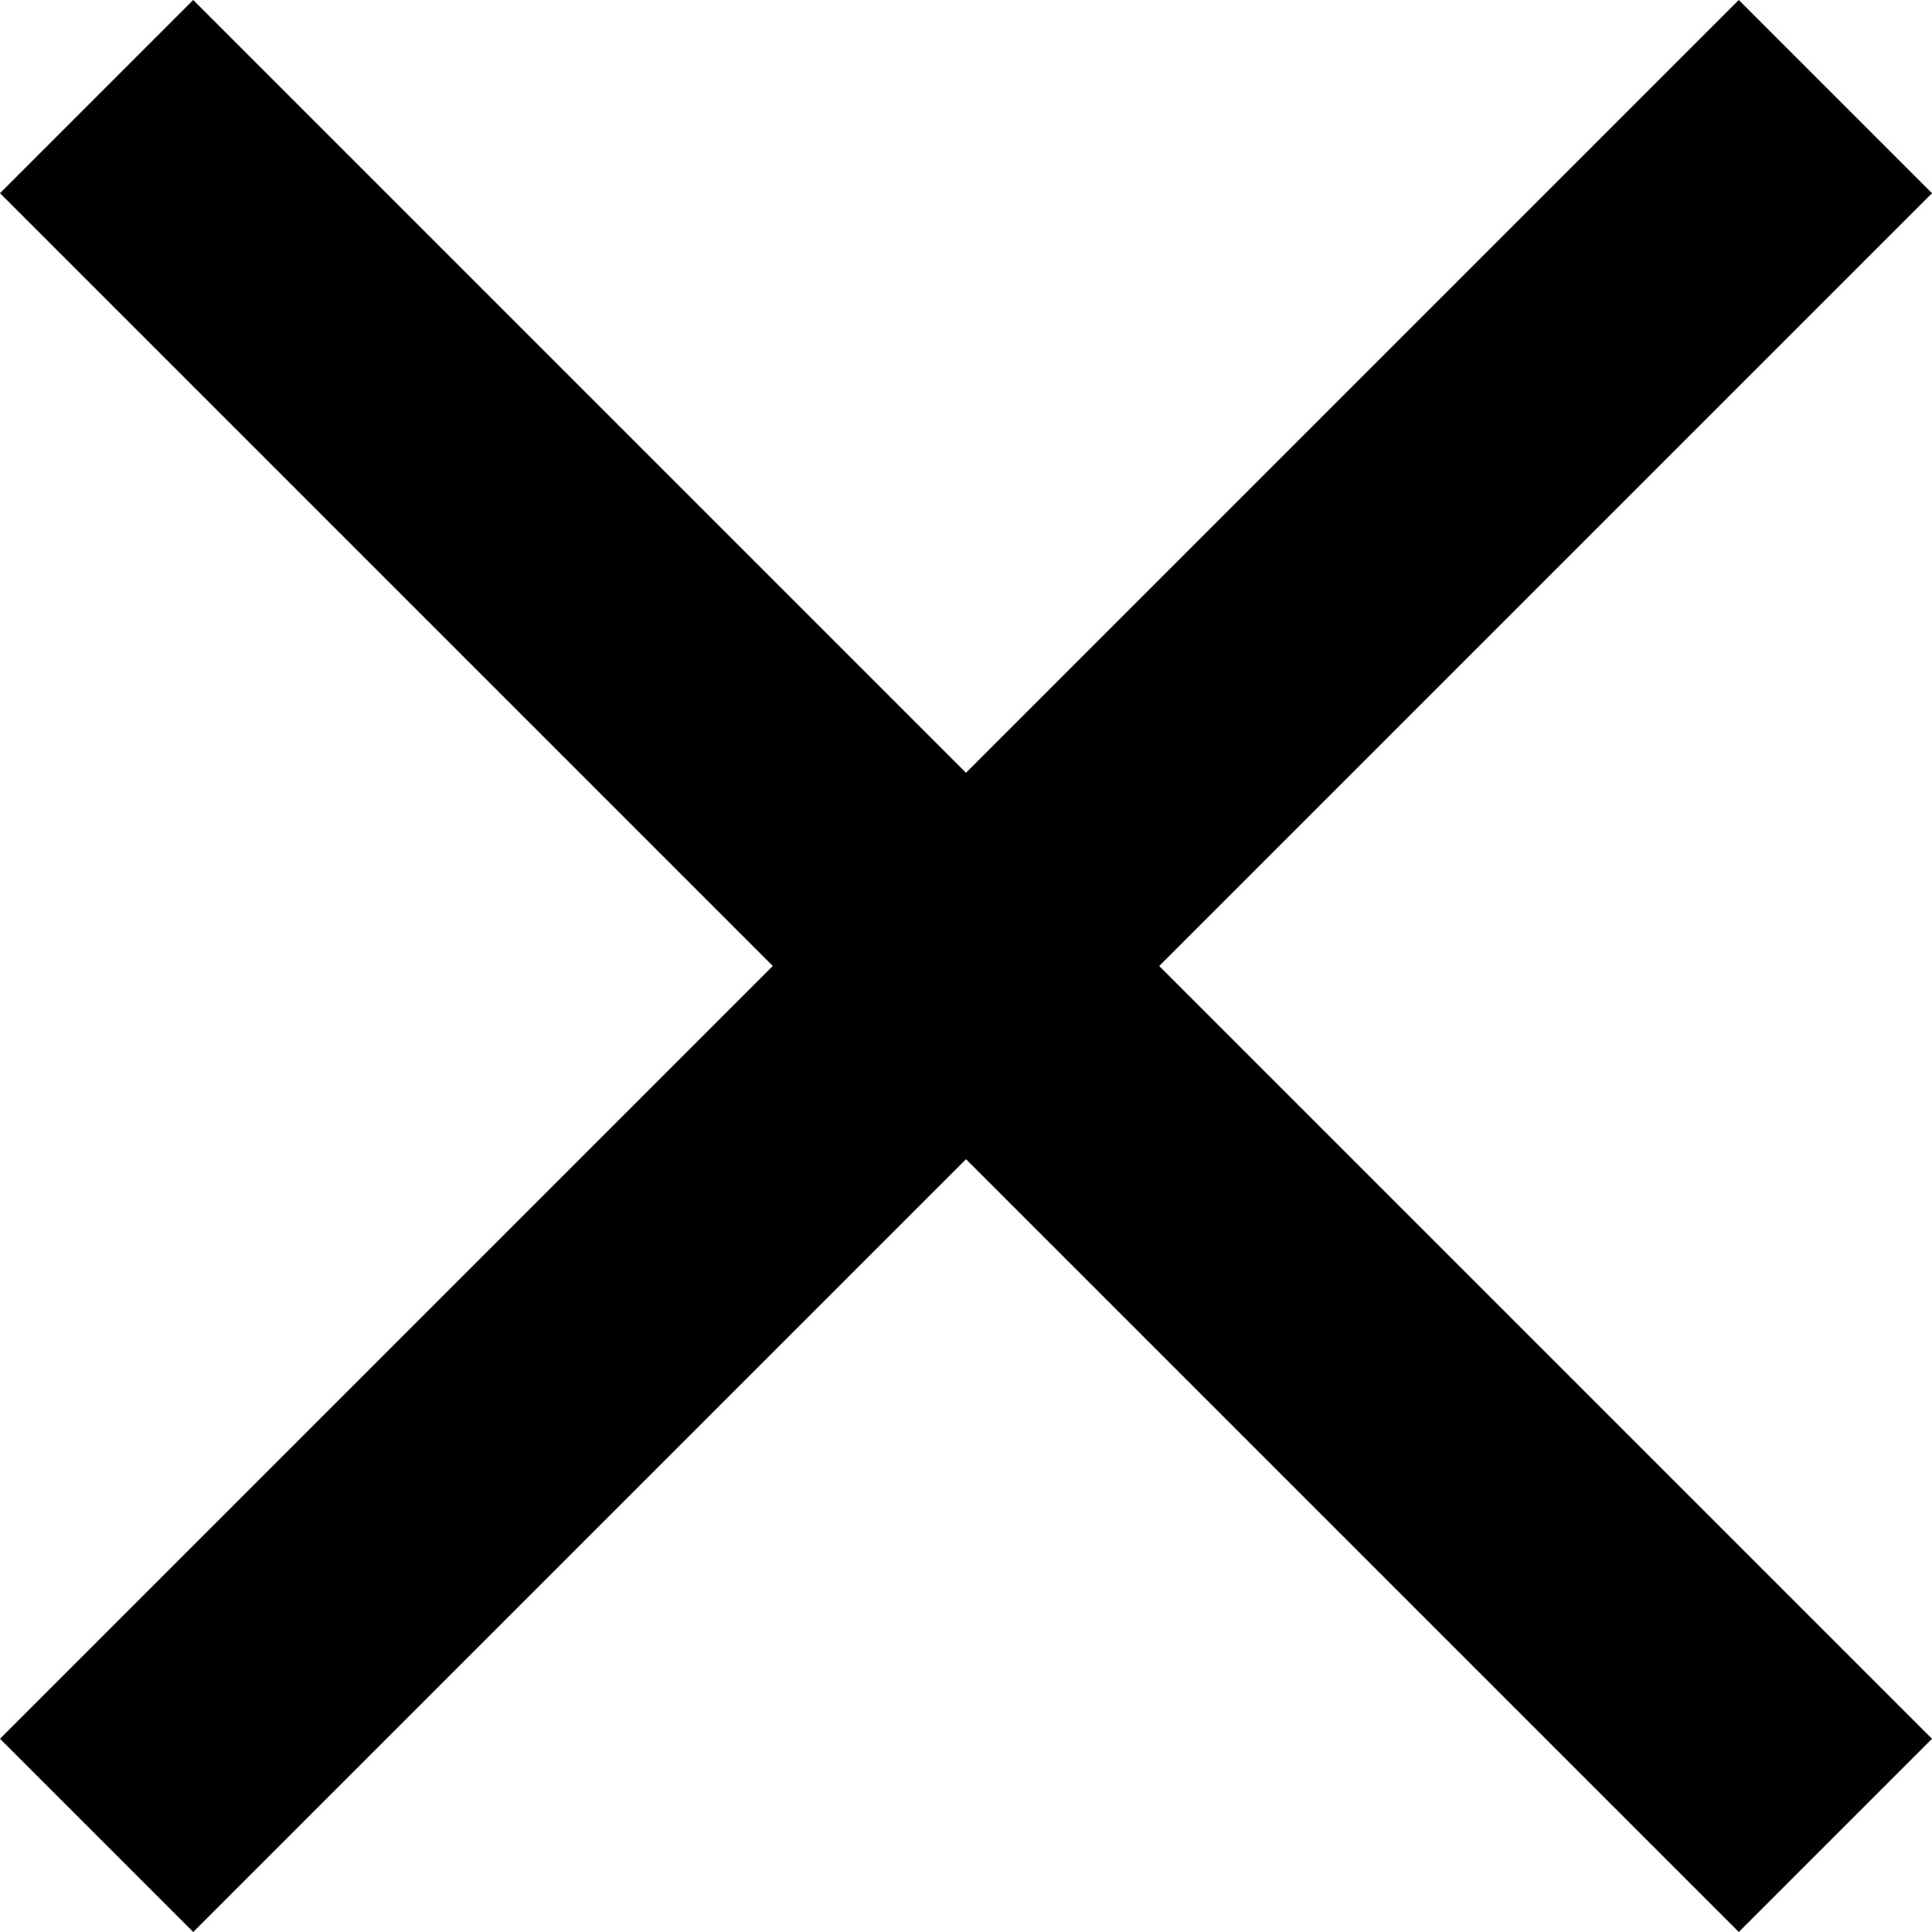
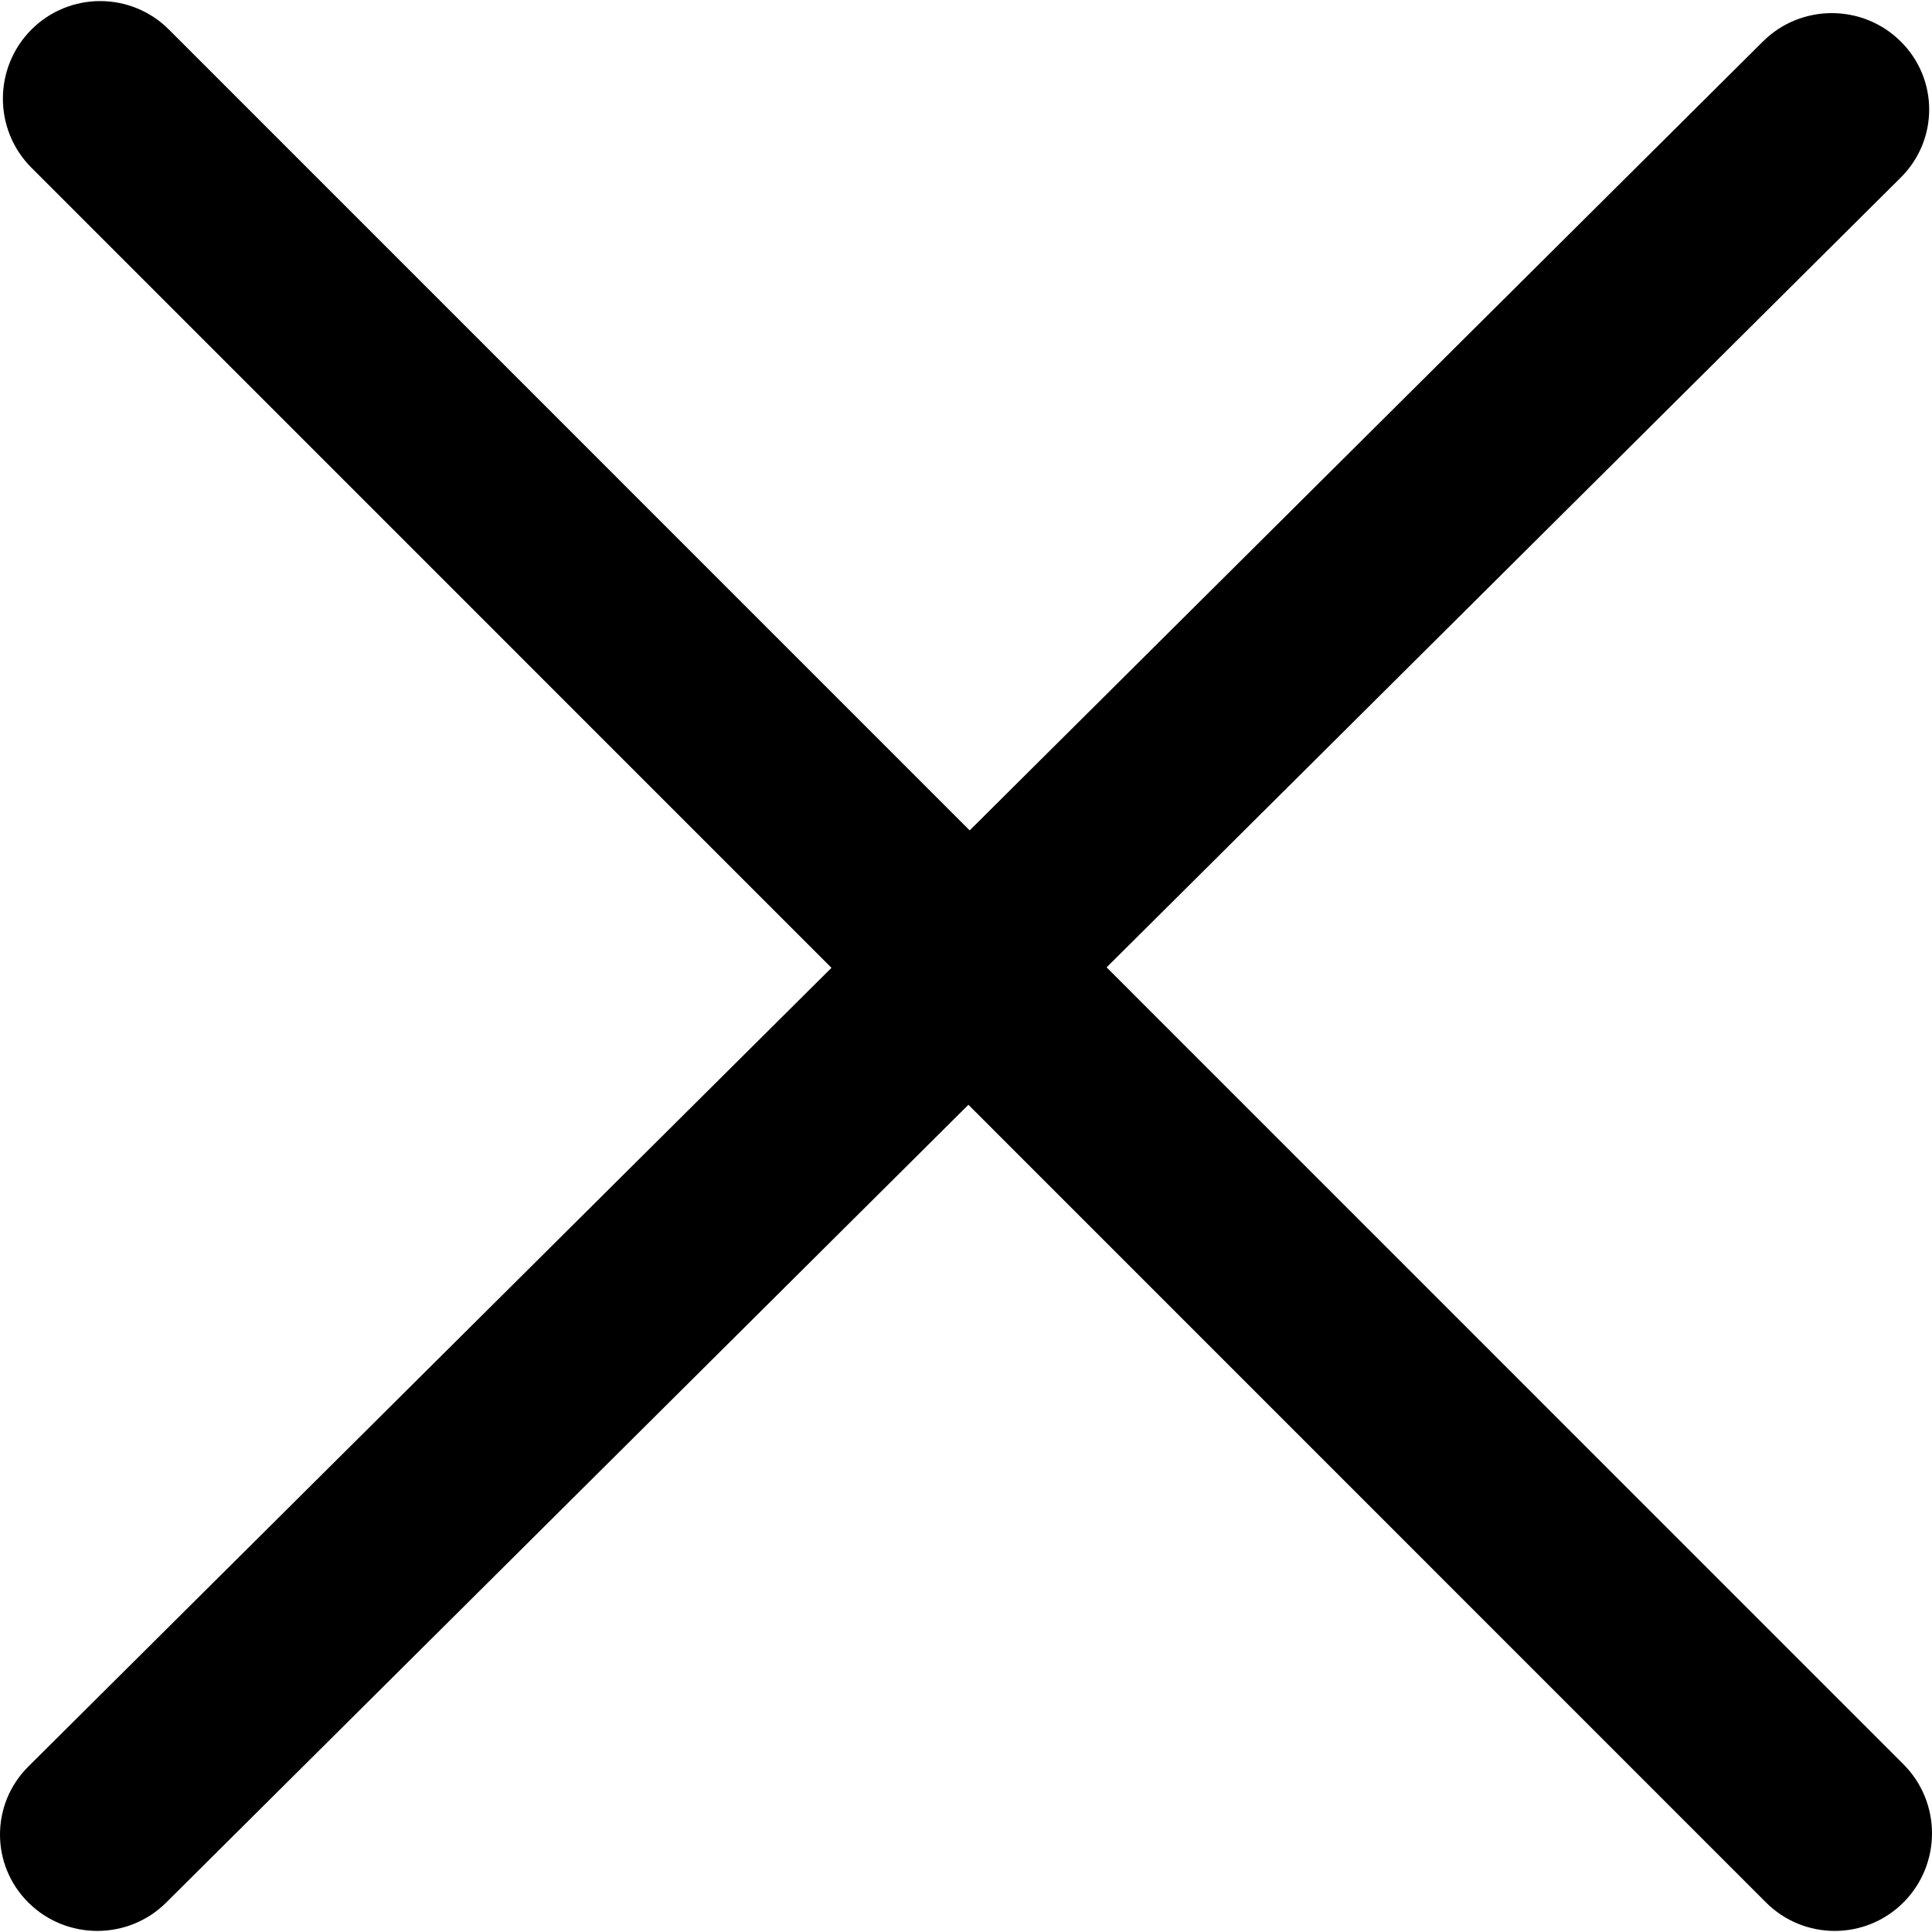
- <svg xmlns="http://www.w3.org/2000/svg" width="15" height="15" viewBox="0 0 357 357" style="enable-background:new 0 0 357 357;" xml:space="preserve">
-   <polygon points="357,35.7 321.3,0 178.5,142.8 35.7,0 0,35.7 142.8,178.5 0,321.3 35.7,357 178.5,214.2 321.3,357 357,321.3    214.2,178.5" />
+ <svg xmlns="http://www.w3.org/2000/svg" version="1.1" id="Capa_1" x="0px" y="0px" viewBox="0 0 241.171 241.171" style="enable-background:new 0 0 241.171 241.171;" xml:space="preserve">
+   <g>
+     <path id="Close" d="M138.138,120.754l99.118-98.576c4.752-4.704,4.752-12.319,0-17.011c-4.74-4.704-12.439-4.704-17.179,0   l-99.033,98.492L21.095,3.699c-4.74-4.752-12.439-4.752-17.179,0c-4.74,4.764-4.74,12.475,0,17.227l99.876,99.888L3.555,220.497   c-4.74,4.704-4.74,12.319,0,17.011c4.74,4.704,12.439,4.704,17.179,0l100.152-99.599l99.551,99.563   c4.74,4.752,12.439,4.752,17.179,0c4.74-4.764,4.74-12.475,0-17.227L138.138,120.754z" />
+     <g>
+ 	</g>
+     <g>
+ 	</g>
+     <g>
+ 	</g>
+     <g>
+ 	</g>
+     <g>
+ 	</g>
+     <g>
+ 	</g>
+   </g>
+   <g>
+ </g>
+   <g>
+ </g>
+   <g>
+ </g>
+   <g>
+ </g>
+   <g>
+ </g>
+   <g>
+ </g>
+   <g>
+ </g>
+   <g>
+ </g>
+   <g>
+ </g>
+   <g>
+ </g>
+   <g>
+ </g>
+   <g>
+ </g>
+   <g>
+ </g>
+   <g>
+ </g>
+   <g>
+ </g>
</svg>
